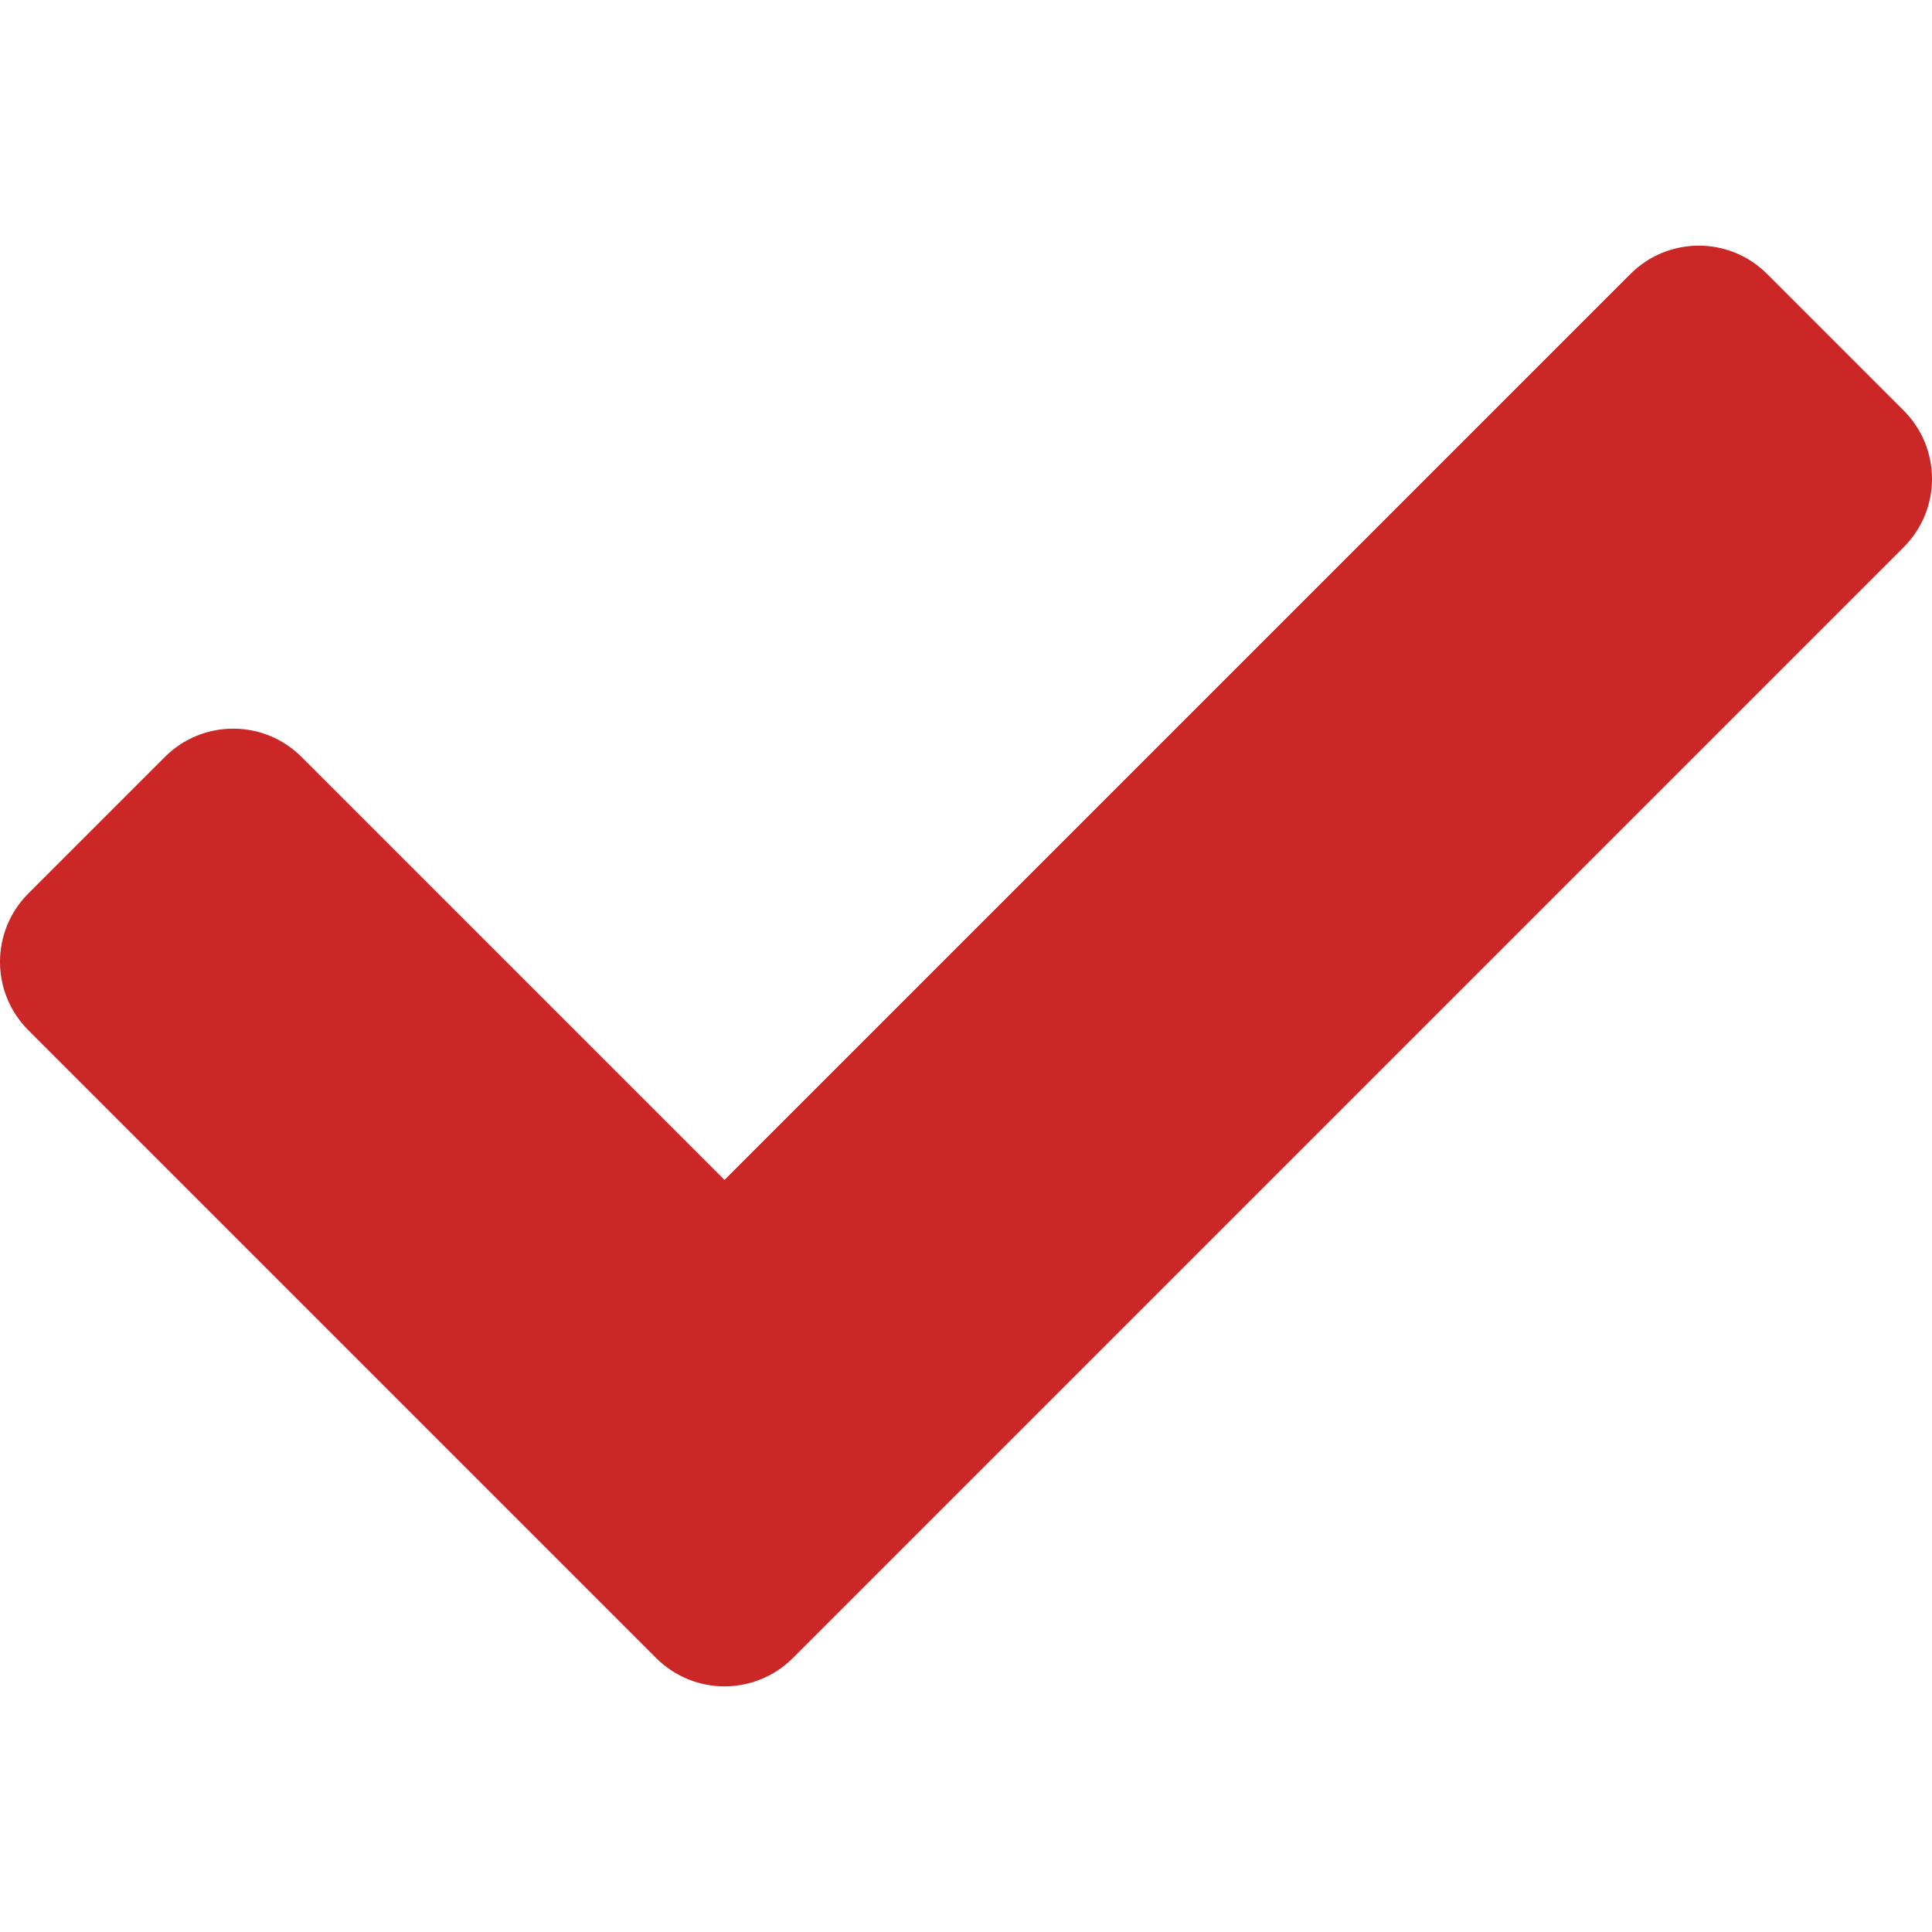
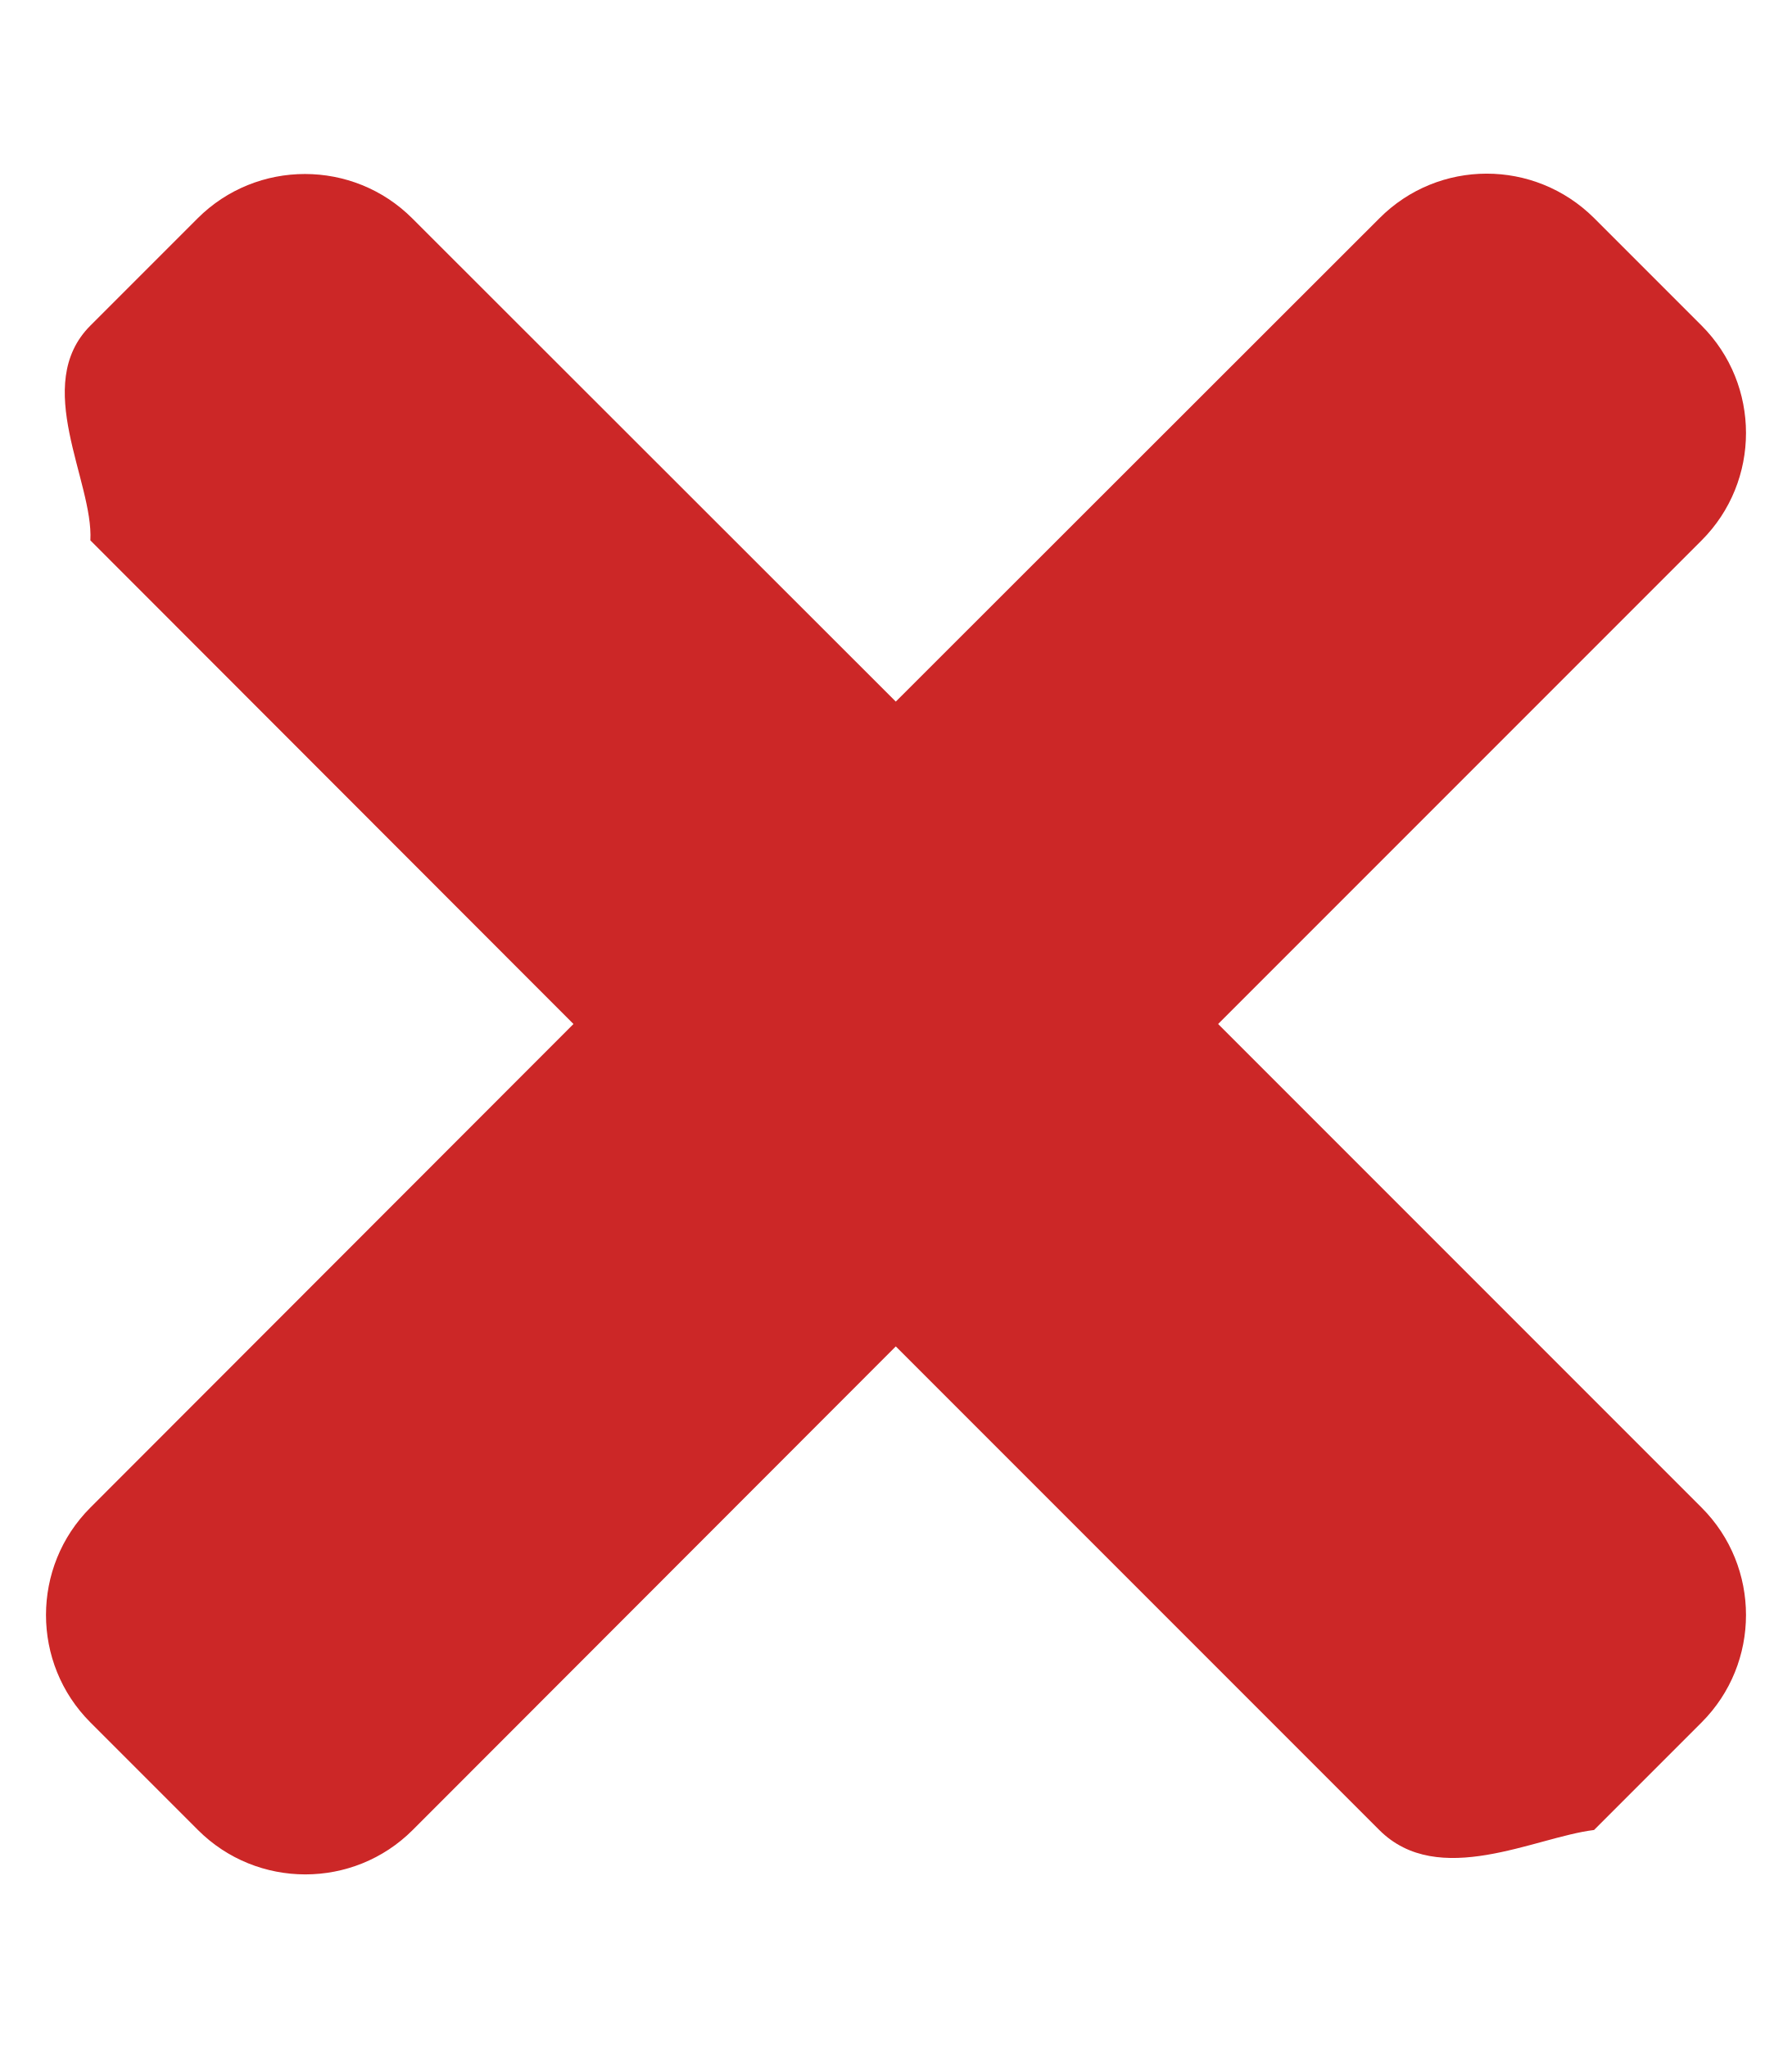
- <svg xmlns="http://www.w3.org/2000/svg" viewBox="0 0 512 512">
-   <path d="M173.898 439.404l-166.4-166.4c-9.997-9.997-9.997-26.206 0-36.204l36.203-36.204c9.997-9.998 26.207-9.998 36.204 0L192 312.69 432.095 72.596c9.997-9.997 26.207-9.997 36.204 0l36.203 36.204c9.997 9.997 9.997 26.206 0 36.204l-294.4 294.401c-9.998 9.997-26.207 9.997-36.204-.001z" fill="#cc2727" />
+ <svg xmlns="http://www.w3.org/2000/svg" viewBox="0 0 448 512">
+   <path d="M344.9,54.6L224,175.4L103.1,54.6c-14.8-14.8-38.9-14.8-53.7,0L22.6,81.4c-14.8,14.814.8,38.9,0,53.7L143.4,256L22.6,376.9c-14.8,14.8-14.8,38.9,0,53.7l26.9,26.9c14.8,14.8,38.9,14.8,53.7,0L224,336.6l120.9,120.9c14.8,14.8,38.9,1.8,53.7,0l26.9-26.9c14.8-14.8,14.8-38.9,0-53.7L304.6,256l120.9-120.9c14.8-14.8,14.8-38.9,0-53.7l-26.9-26.9C383.7,39.7,359.7,39.7,344.9,54.6z" fill="#cc2727" />
</svg>
